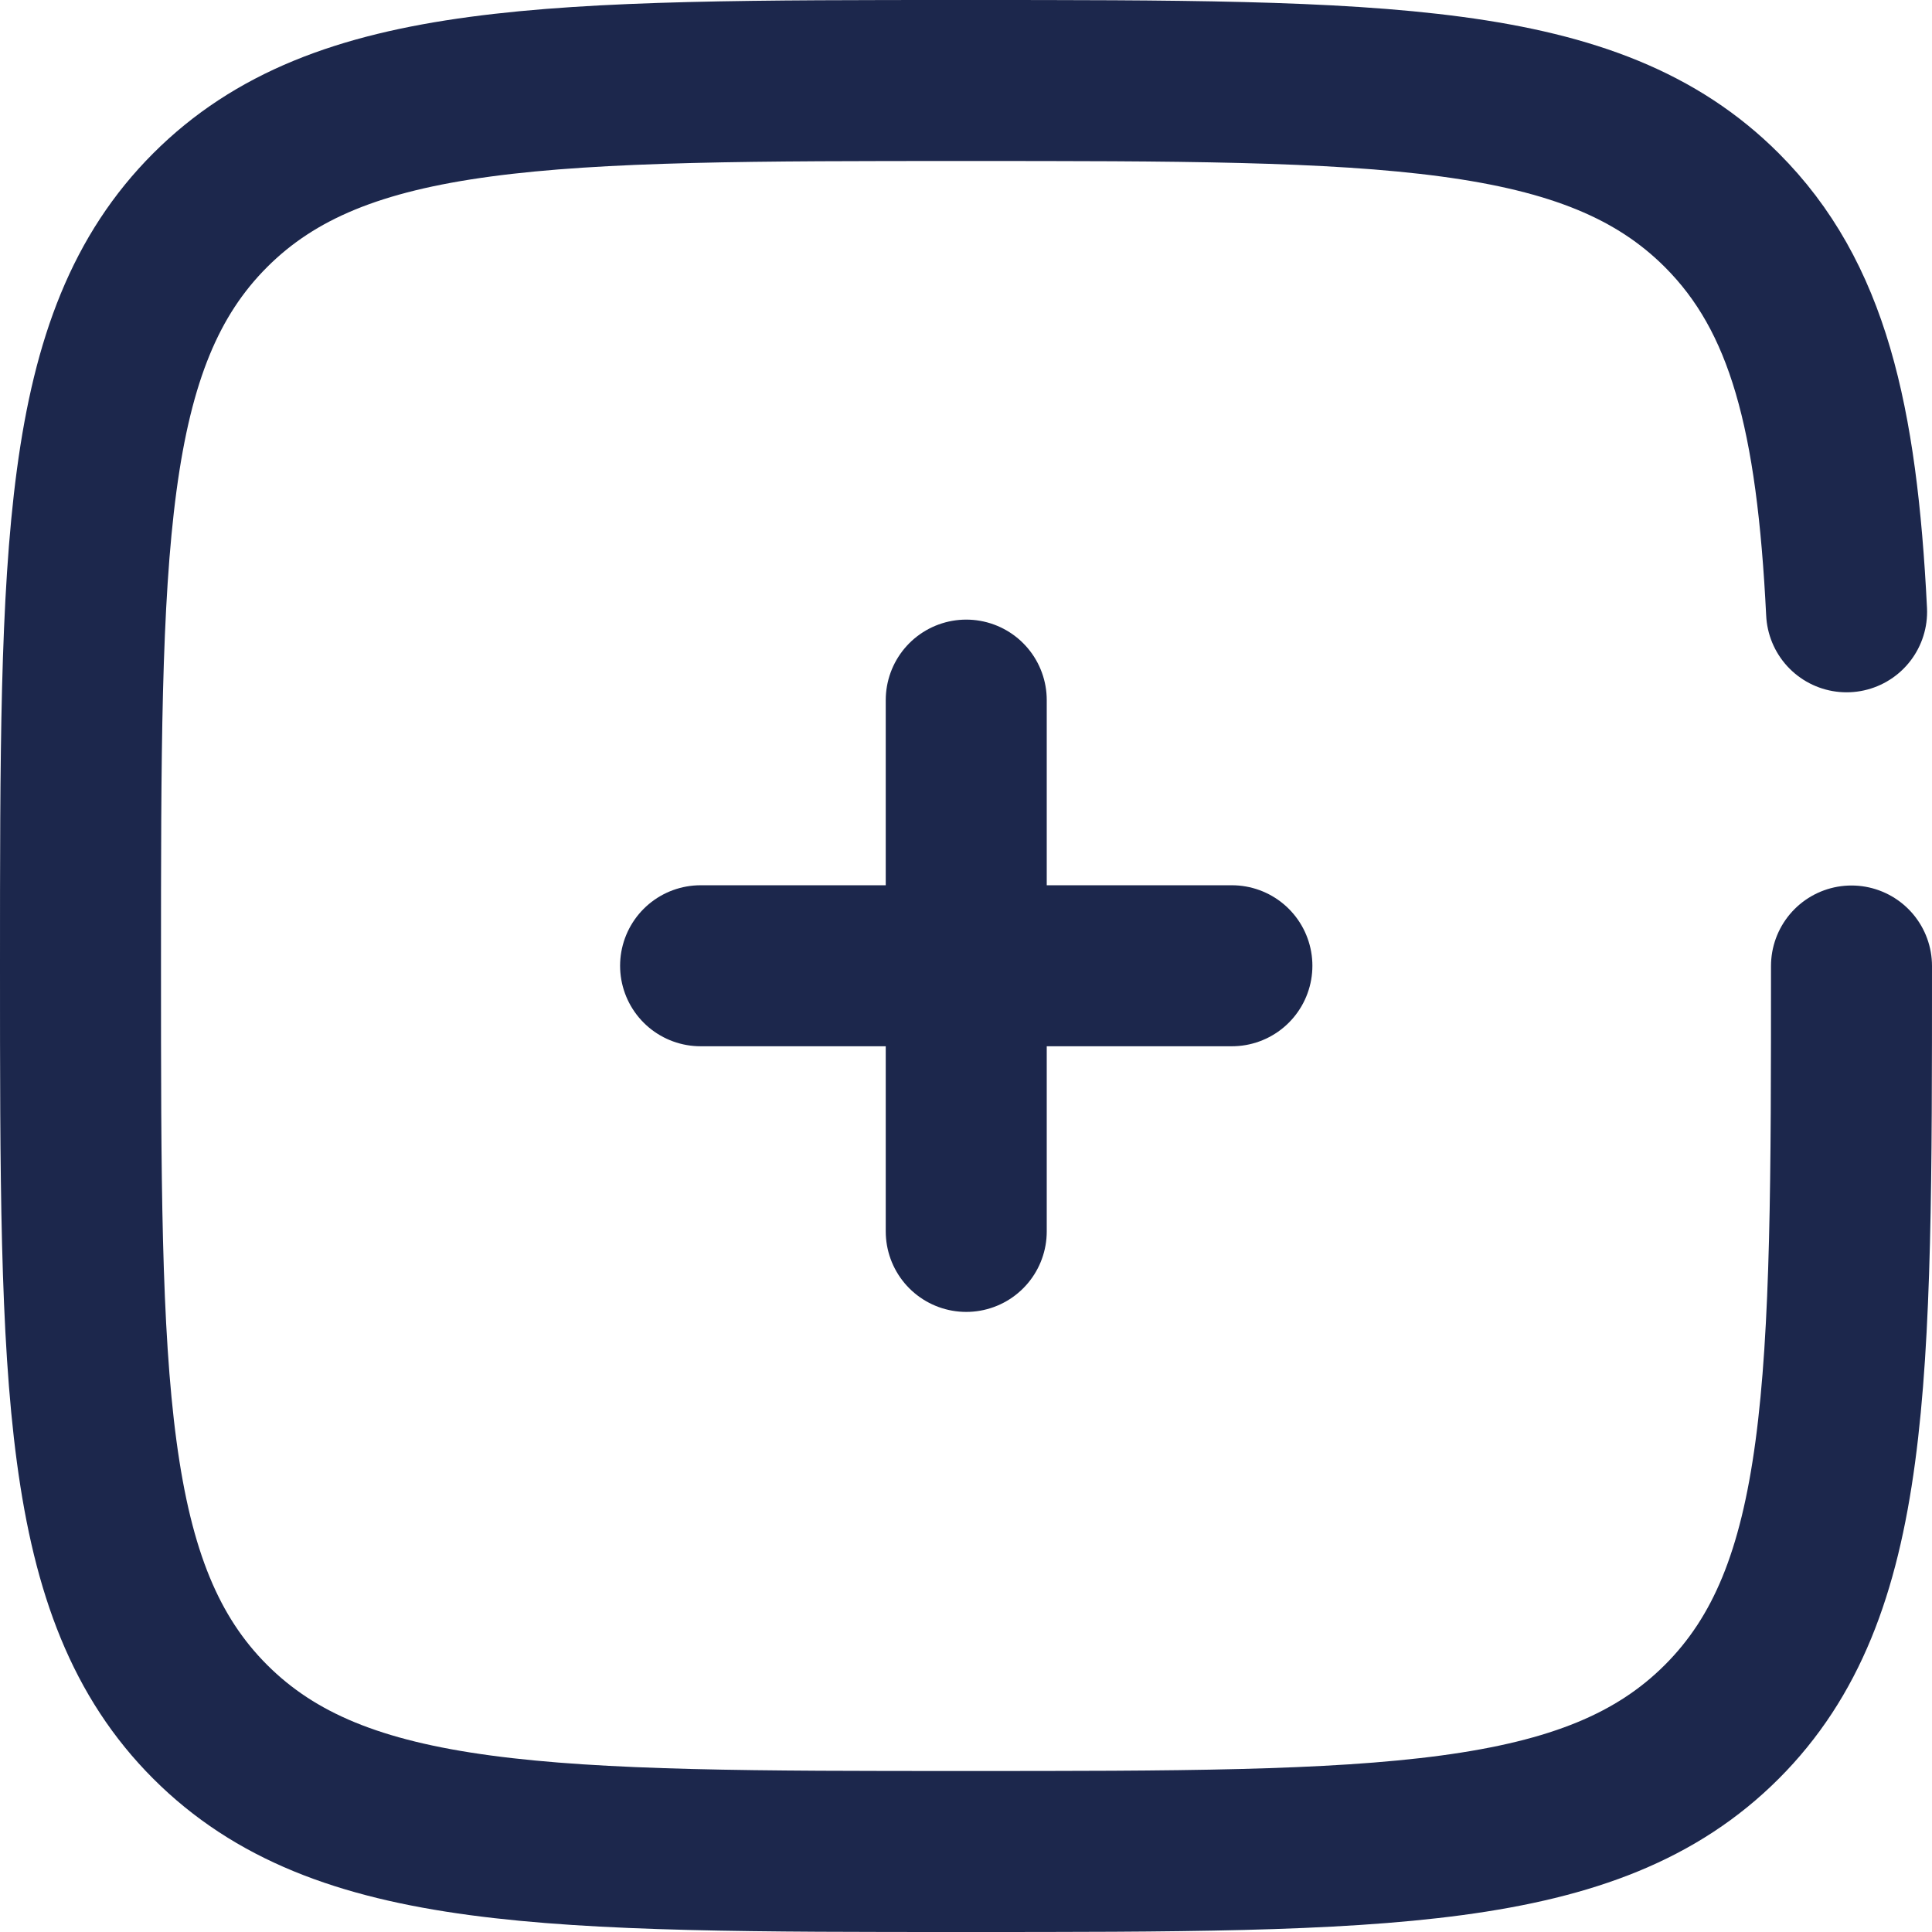
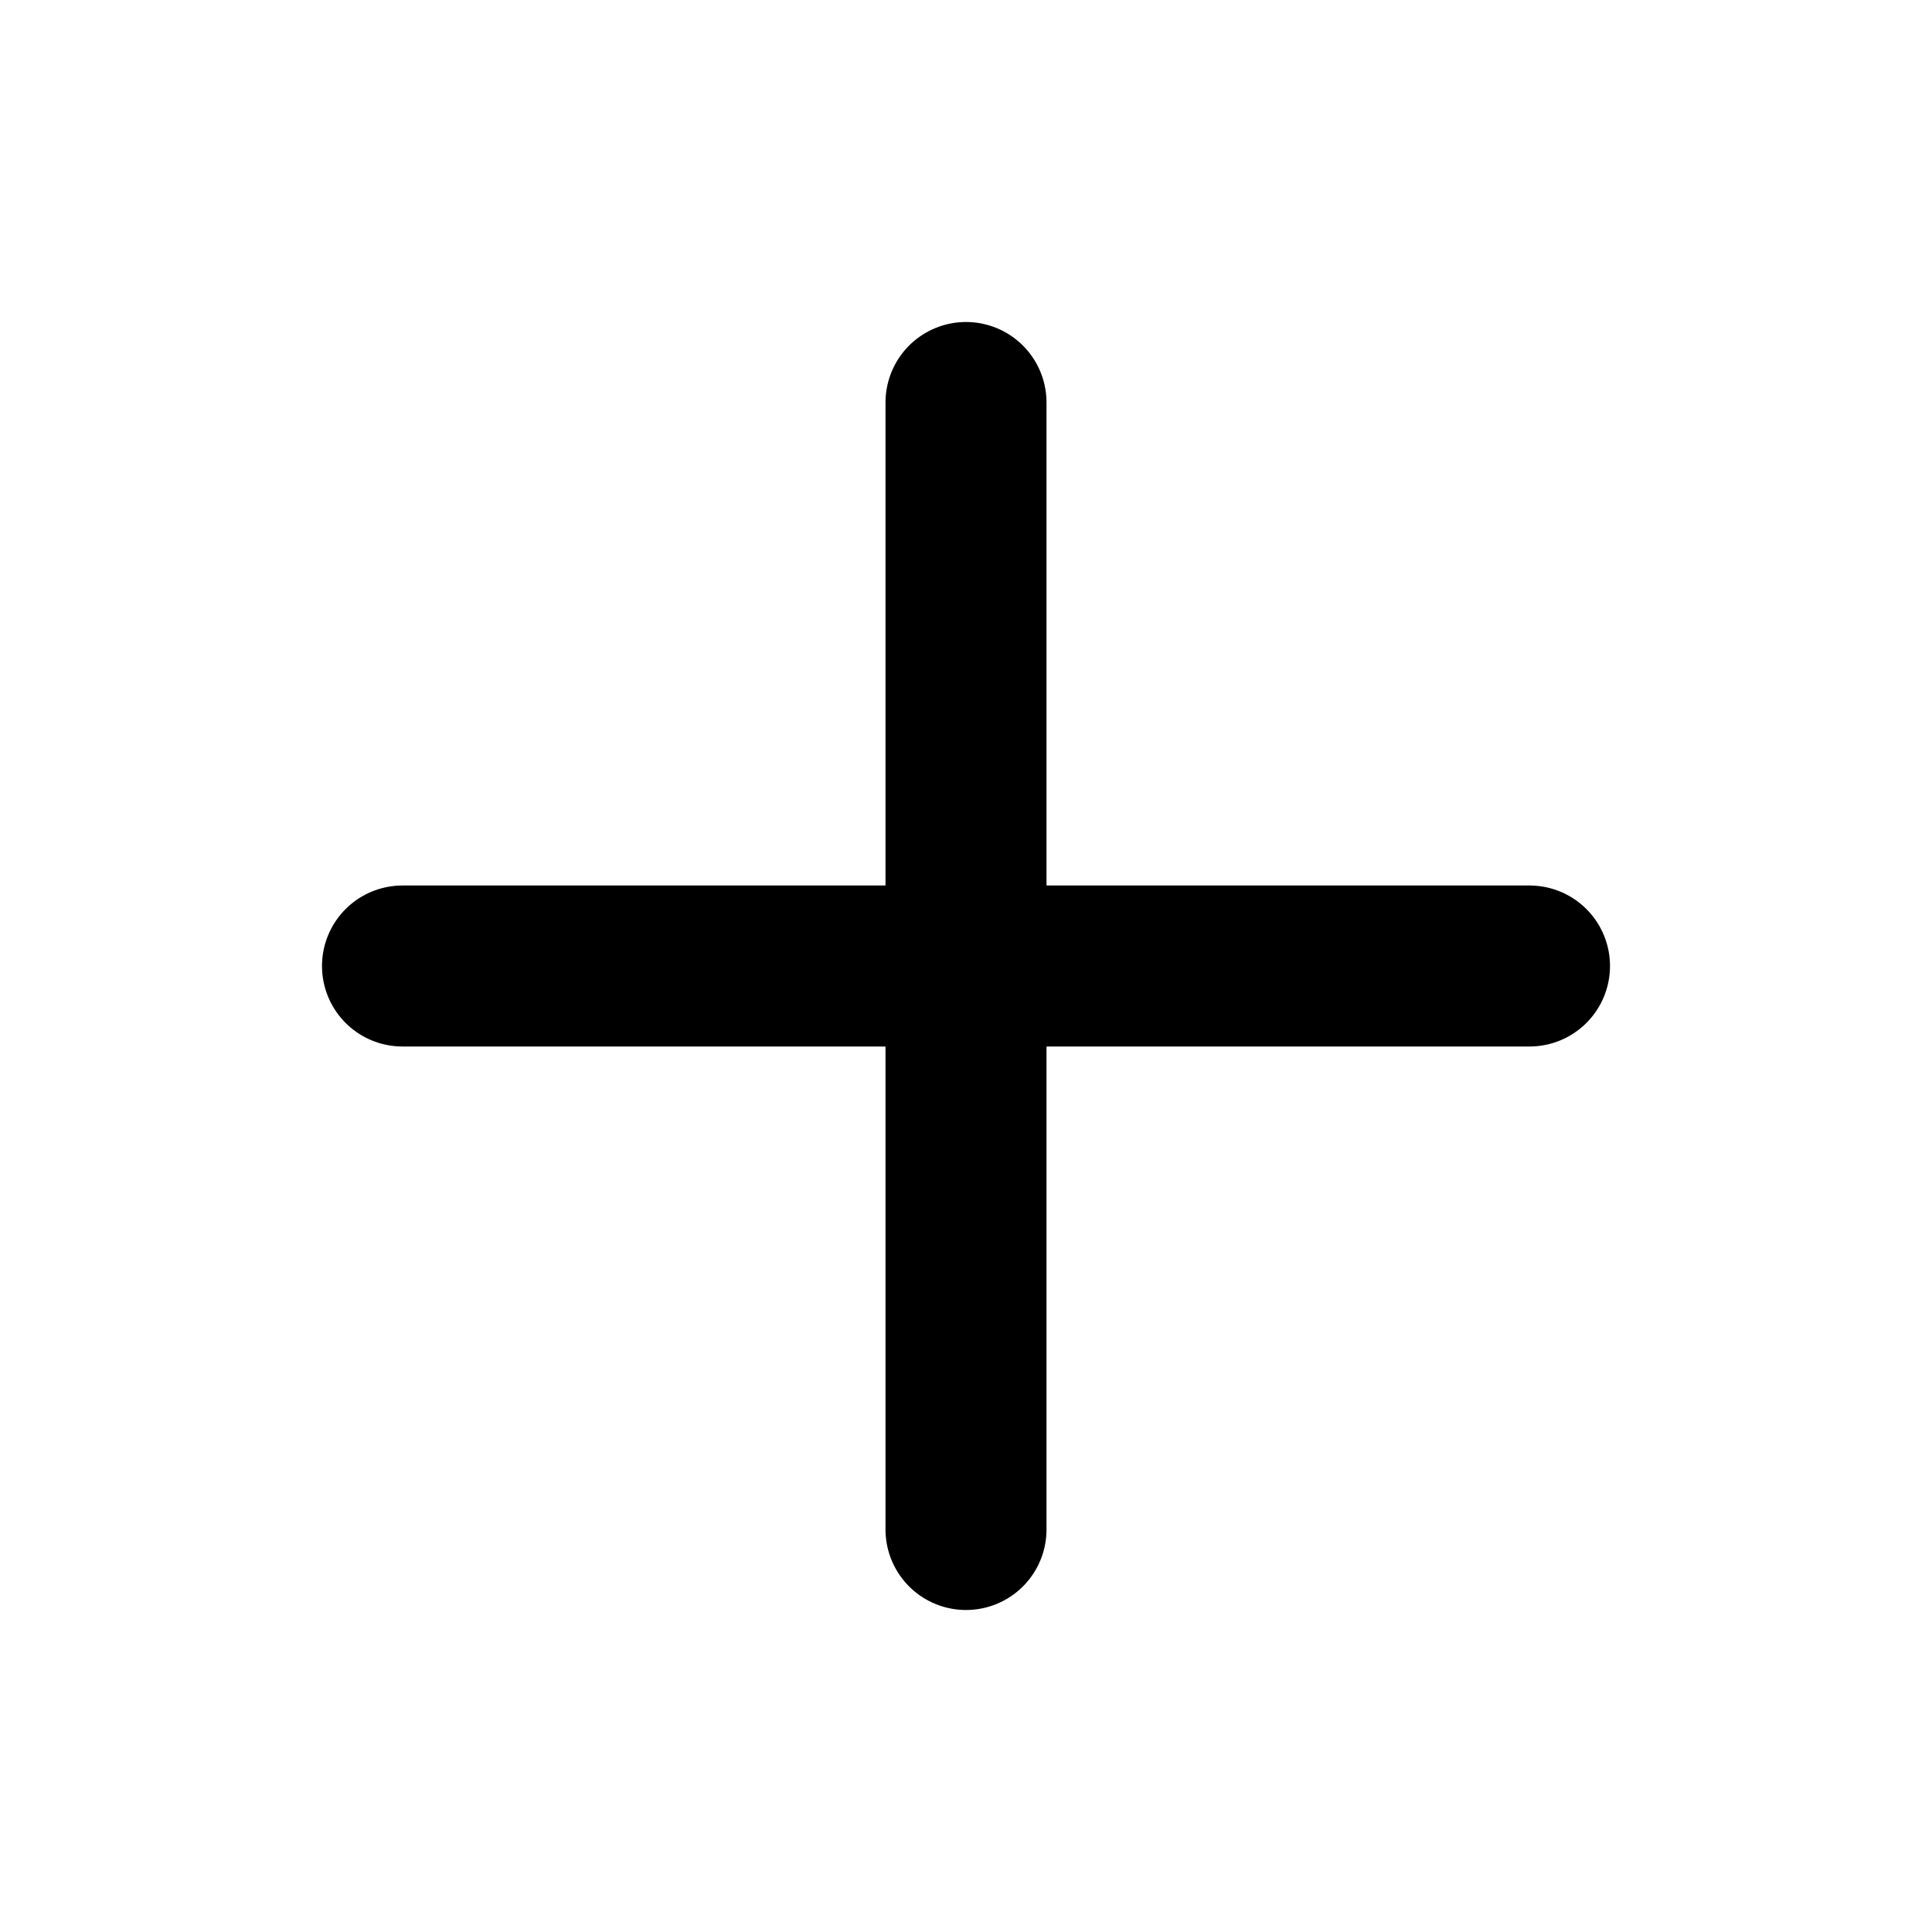
<svg xmlns="http://www.w3.org/2000/svg" width="24" height="24" viewBox="0 0 24 24" fill="none">
-   <path d="M15.303 11.997H12.003M12.003 11.997H8.703M12.003 11.997V8.697M12.003 11.997V15.297" stroke="#1C274C" stroke-width="2" stroke-linecap="round" />
-   <path d="M23 12C23 17.185 23 19.778 21.389 21.389C19.778 23 17.185 23 12 23C6.815 23 4.222 23 2.611 21.389C1 19.778 1 17.185 1 12C1 6.815 1 4.222 2.611 2.611C4.222 1 6.815 1 12 1C17.185 1 19.778 1 21.389 2.611C22.46 3.682 22.819 5.187 22.939 7.6" stroke="#1C274C" stroke-width="2" stroke-linecap="round" />
+   <path d="M12 5V19M5 12H19" stroke="#000000" stroke-width="2" stroke-linecap="round" stroke-linejoin="round" />
</svg>
